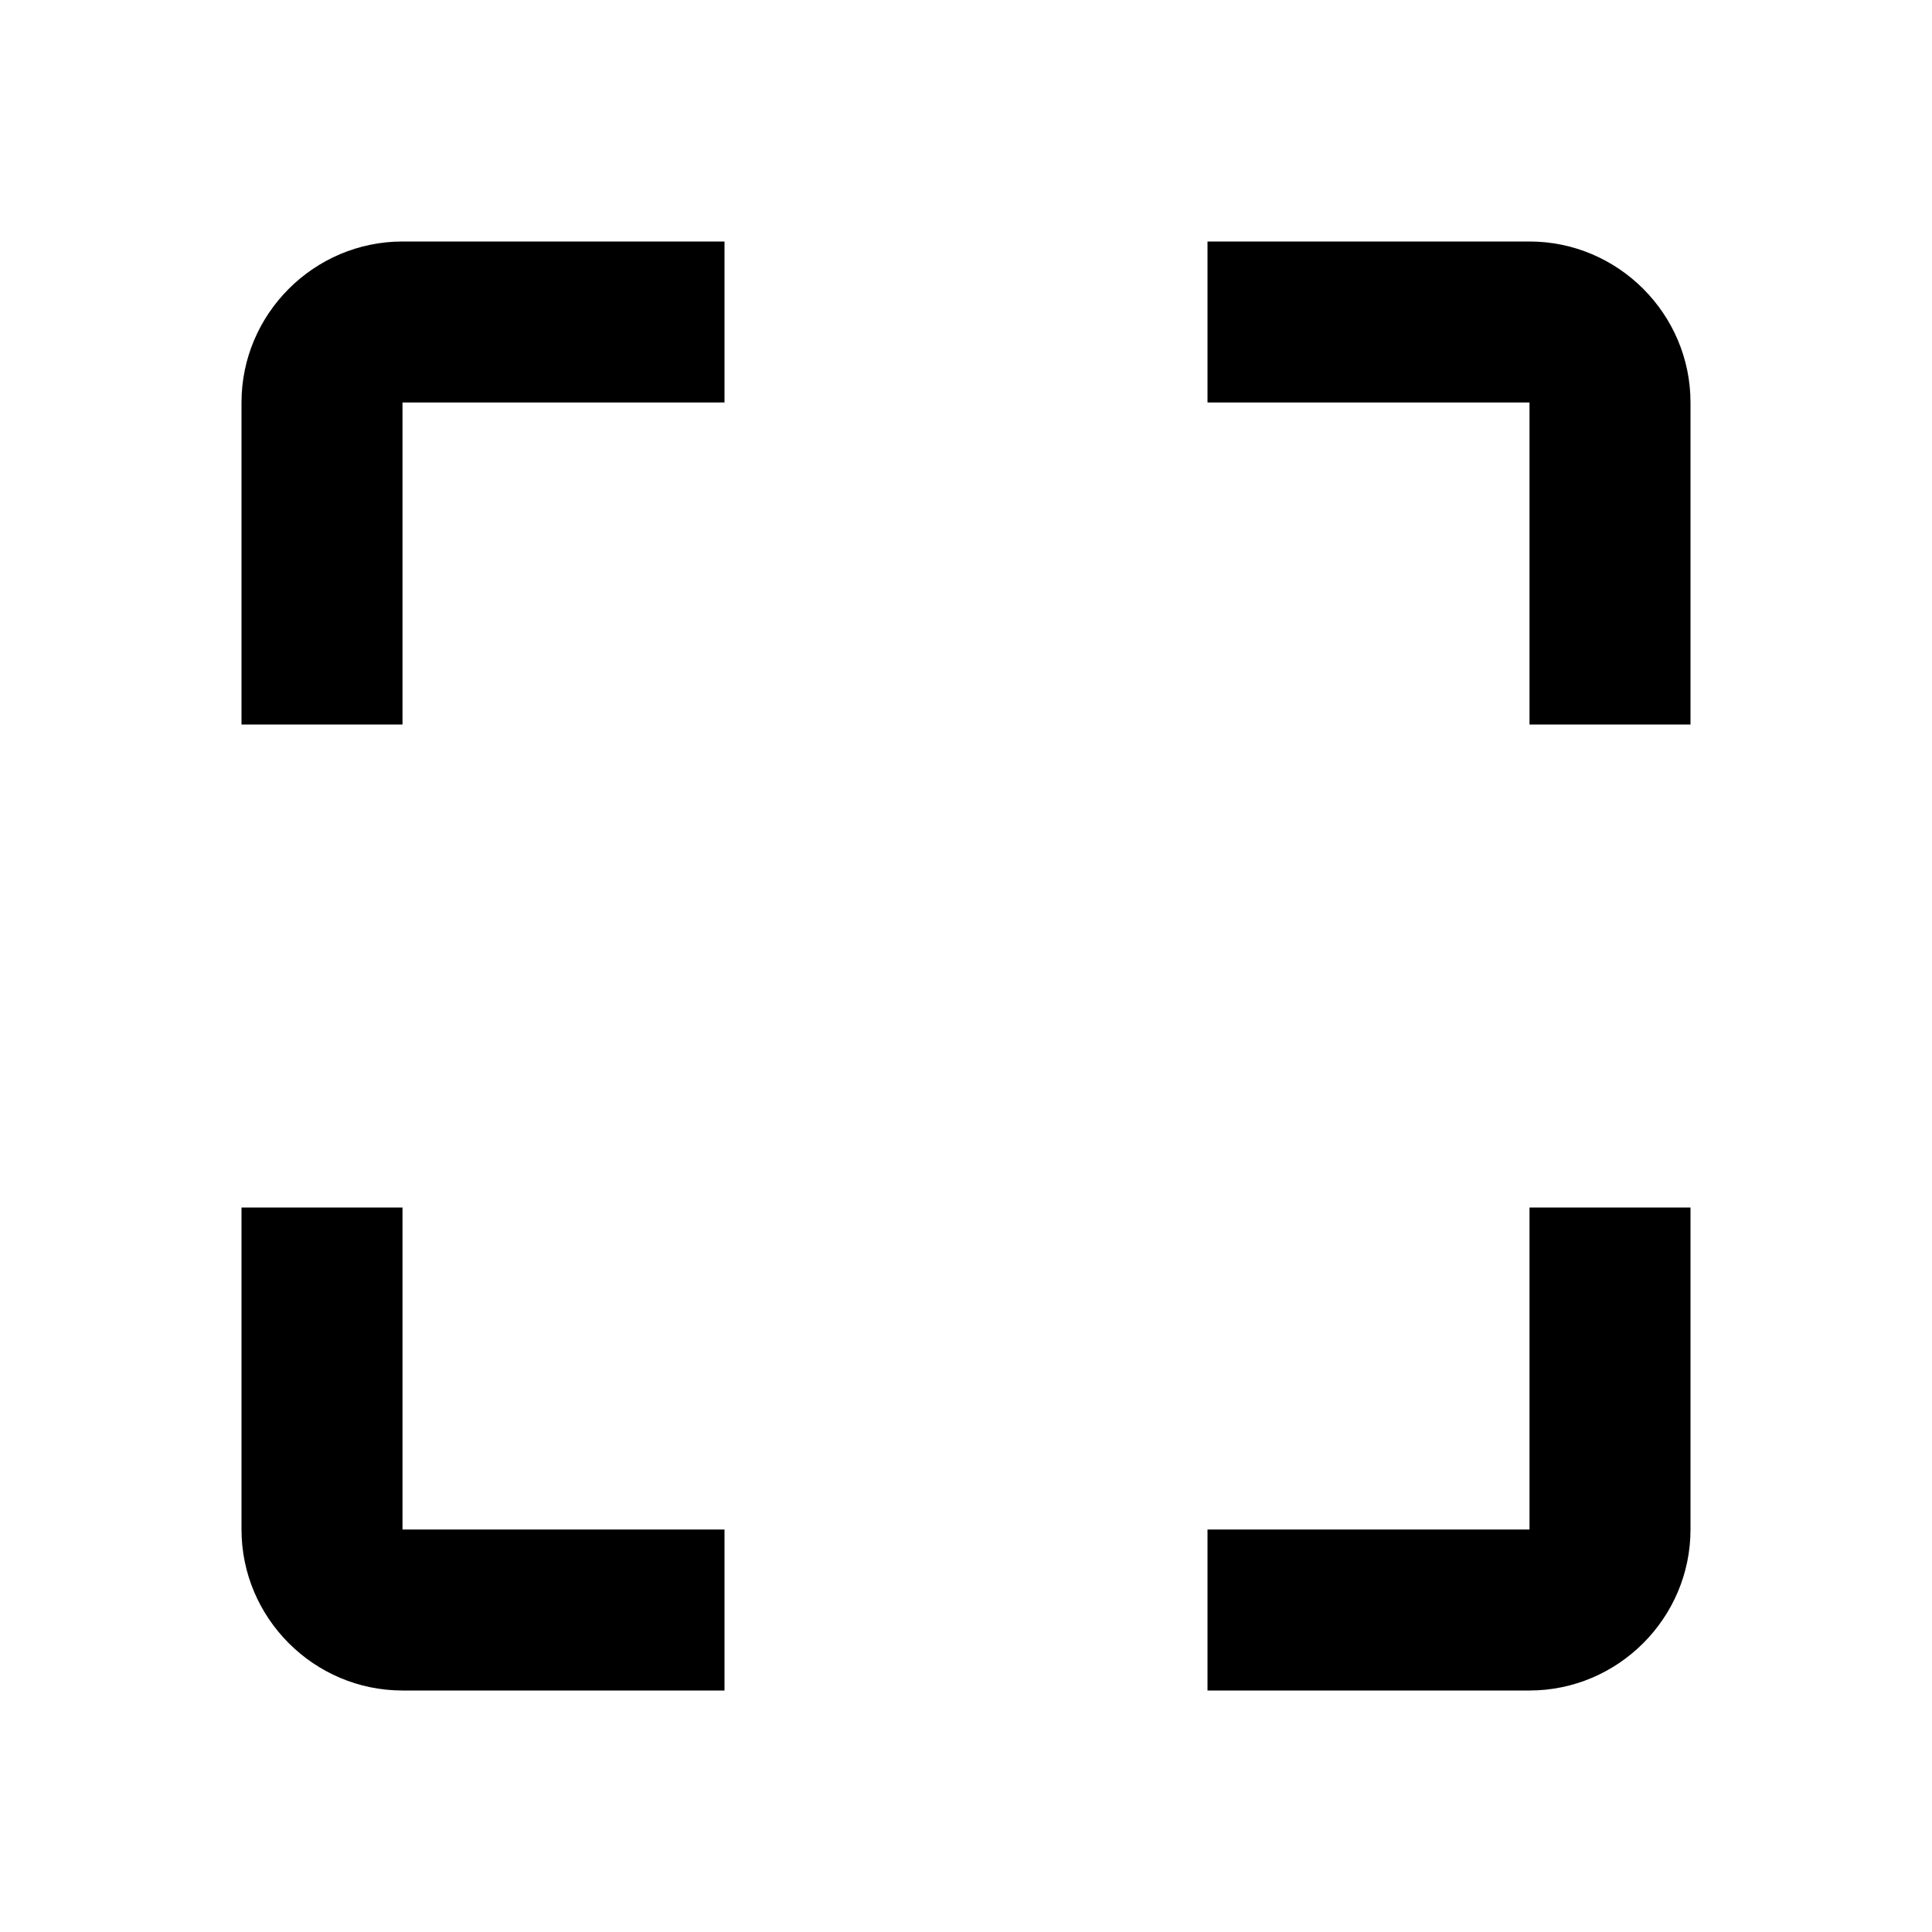
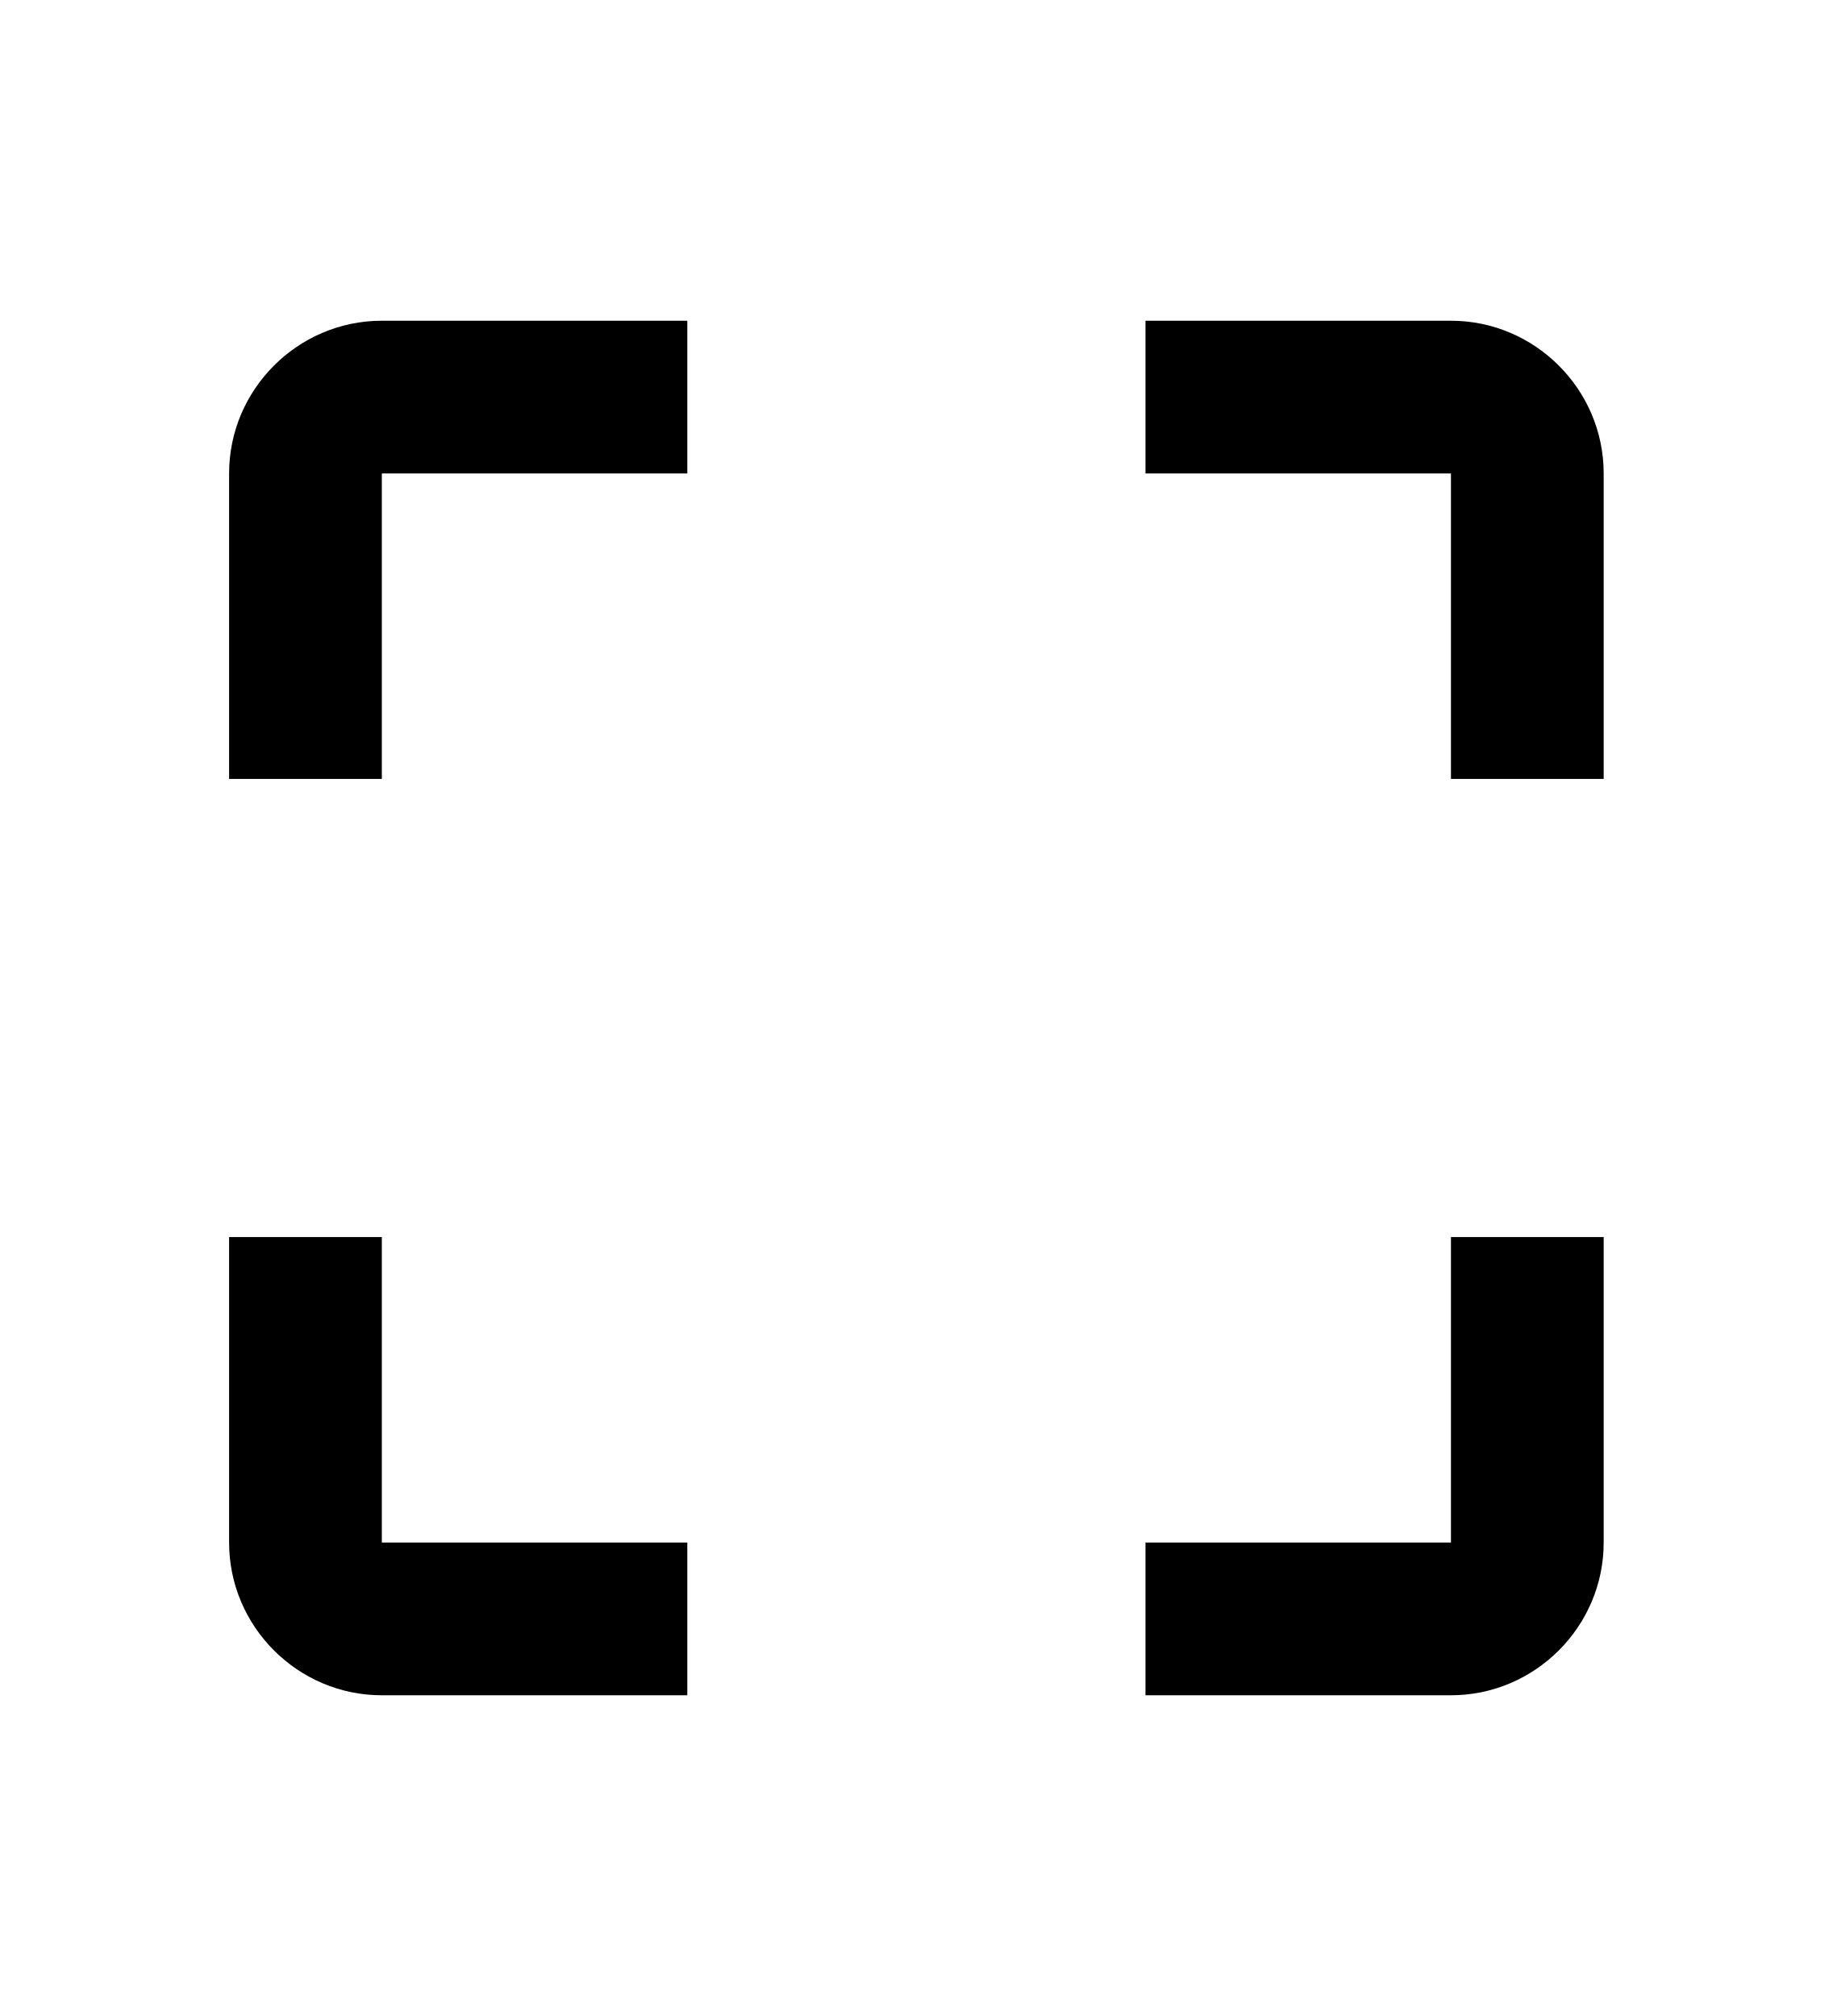
- <svg xmlns="http://www.w3.org/2000/svg" width="24" height="24" viewBox="0 0 24 24">
+ <svg xmlns="http://www.w3.org/2000/svg" width="20" height="22" viewBox="0 0 24 24">
  <path d="M0 0h24v24H0z" fill="none" />
  <path d="M3 5v4h2V5h4V3H5c-1.1 0-2 .9-2 2zm2 10H3v4c0 1.1.9 2 2 2h4v-2H5v-4zm14 4h-4v2h4c1.1 0 2-.9 2-2v-4h-2v4zm0-16h-4v2h4v4h2V5c0-1.1-.9-2-2-2z" />
</svg>
